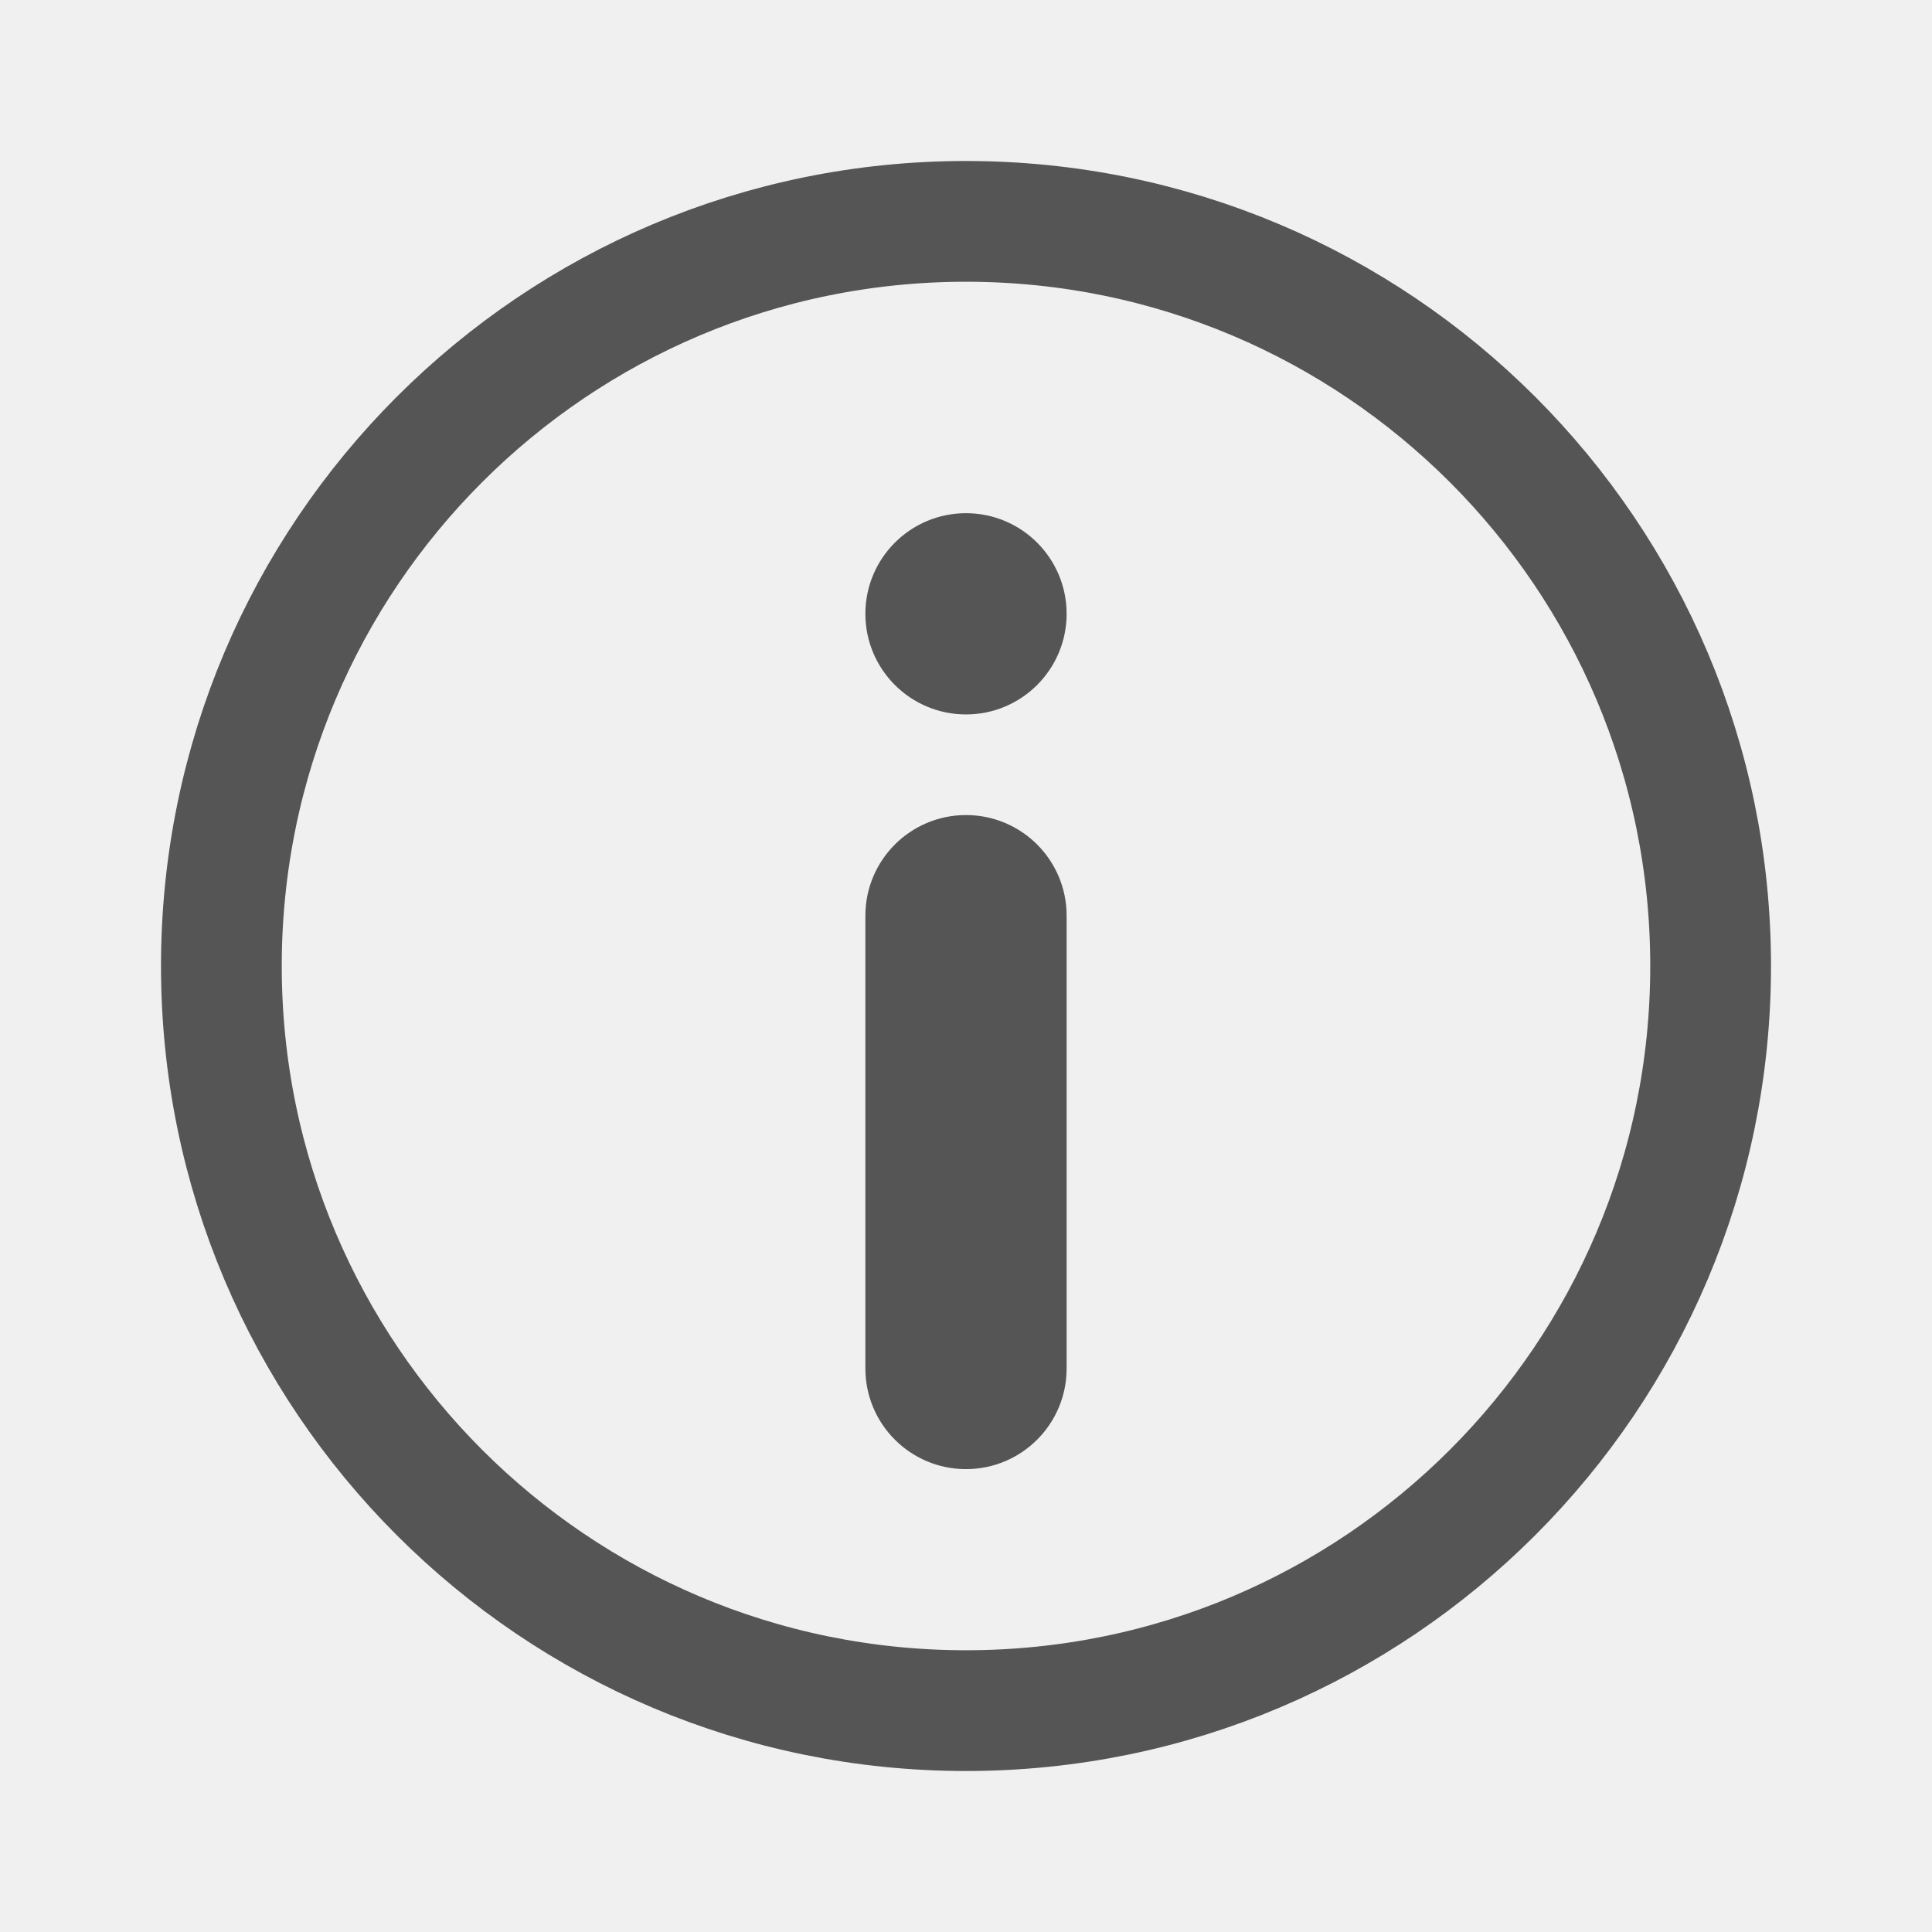
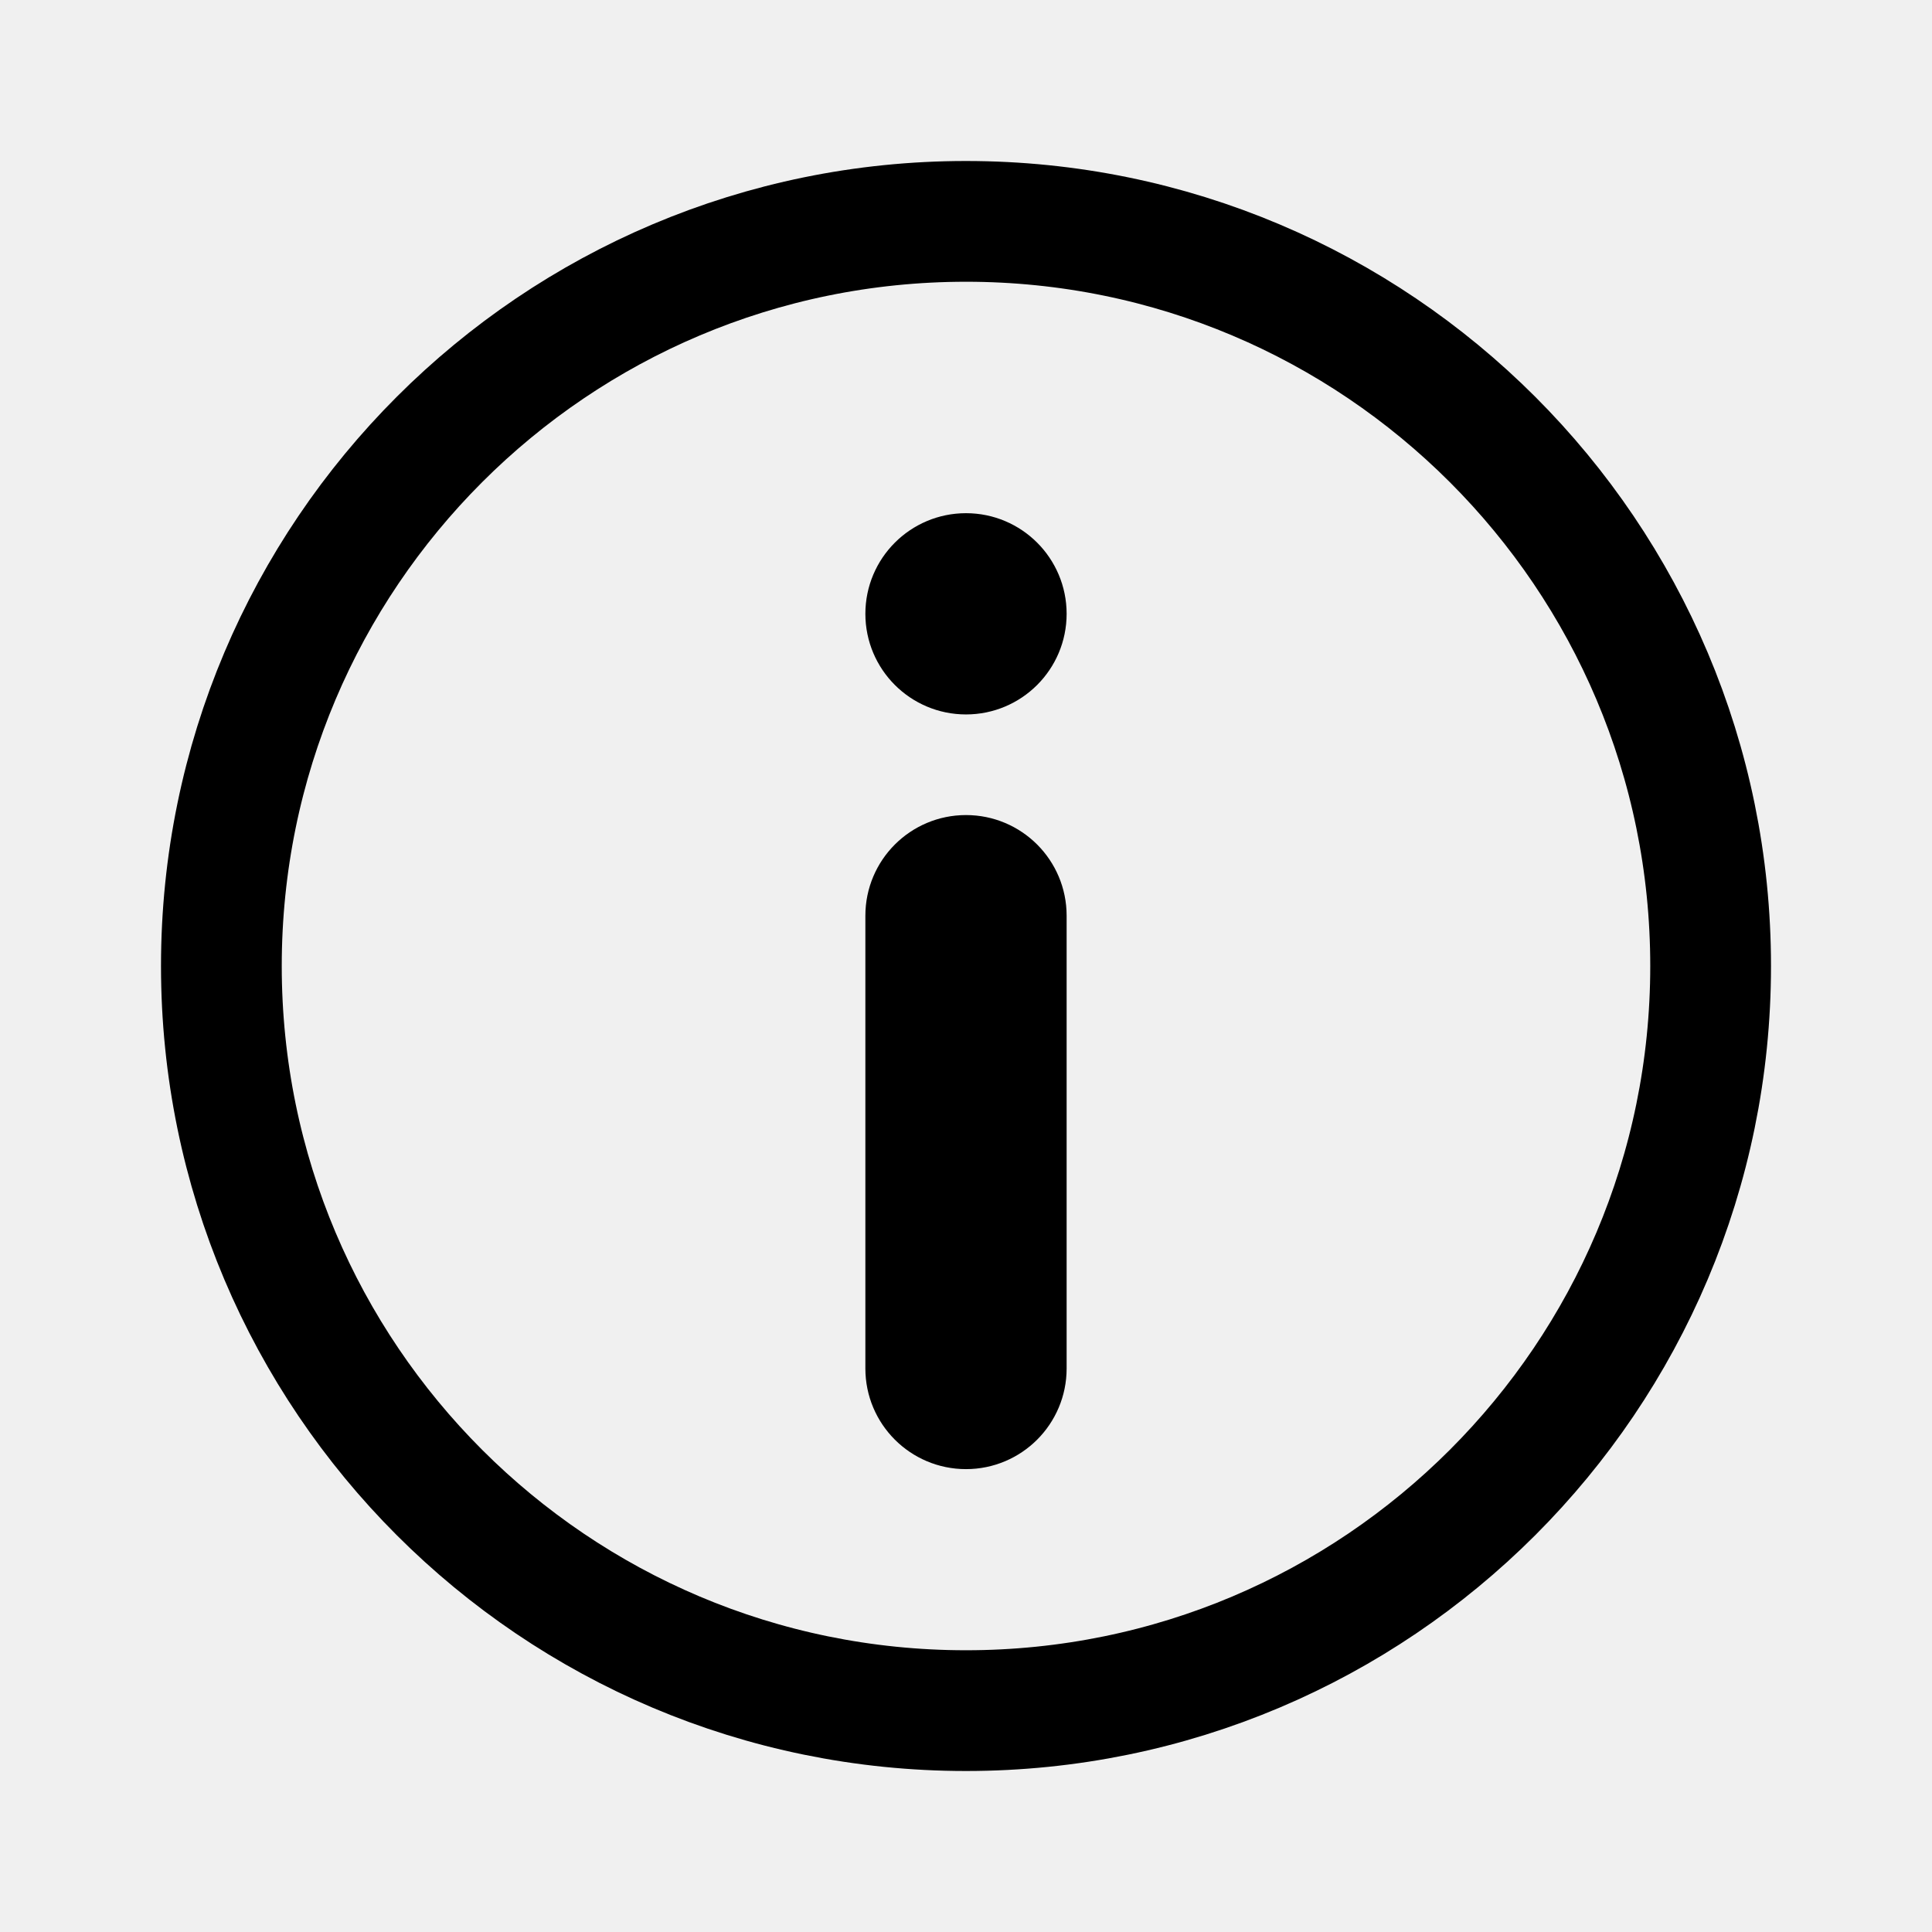
<svg xmlns="http://www.w3.org/2000/svg" width="24" height="24" viewBox="0 0 24 24" fill="none">
  <g clip-path="url(#clip0_6118_38379)">
-     <circle cx="12" cy="12" r="9.25" stroke="#555555" stroke-width="1.5" />
-     <rect x="11" y="10.375" width="2" height="7.625" rx="1" fill="#555555" stroke="#555555" stroke-width="0.5" />
-     <rect x="11" y="6.625" width="2" height="2" rx="1" fill="#555555" stroke="#555555" stroke-width="0.5" />
+     <circle cx="12" cy="12" r="9.25" stroke="currentColor" stroke-width="1.5" />
+     <rect x="11" y="10.375" width="2" height="7.625" rx="1" fill="currentColor" stroke="currentColor" stroke-width="0.5" />
+     <rect x="11" y="6.625" width="2" height="2" rx="1" fill="currentColor" stroke="currentColor" stroke-width="0.5" />
  </g>
  <defs>
    <clipPath id="clip0_6118_38379">
      <rect width="24" height="24" fill="white" />
    </clipPath>
  </defs>
</svg>
